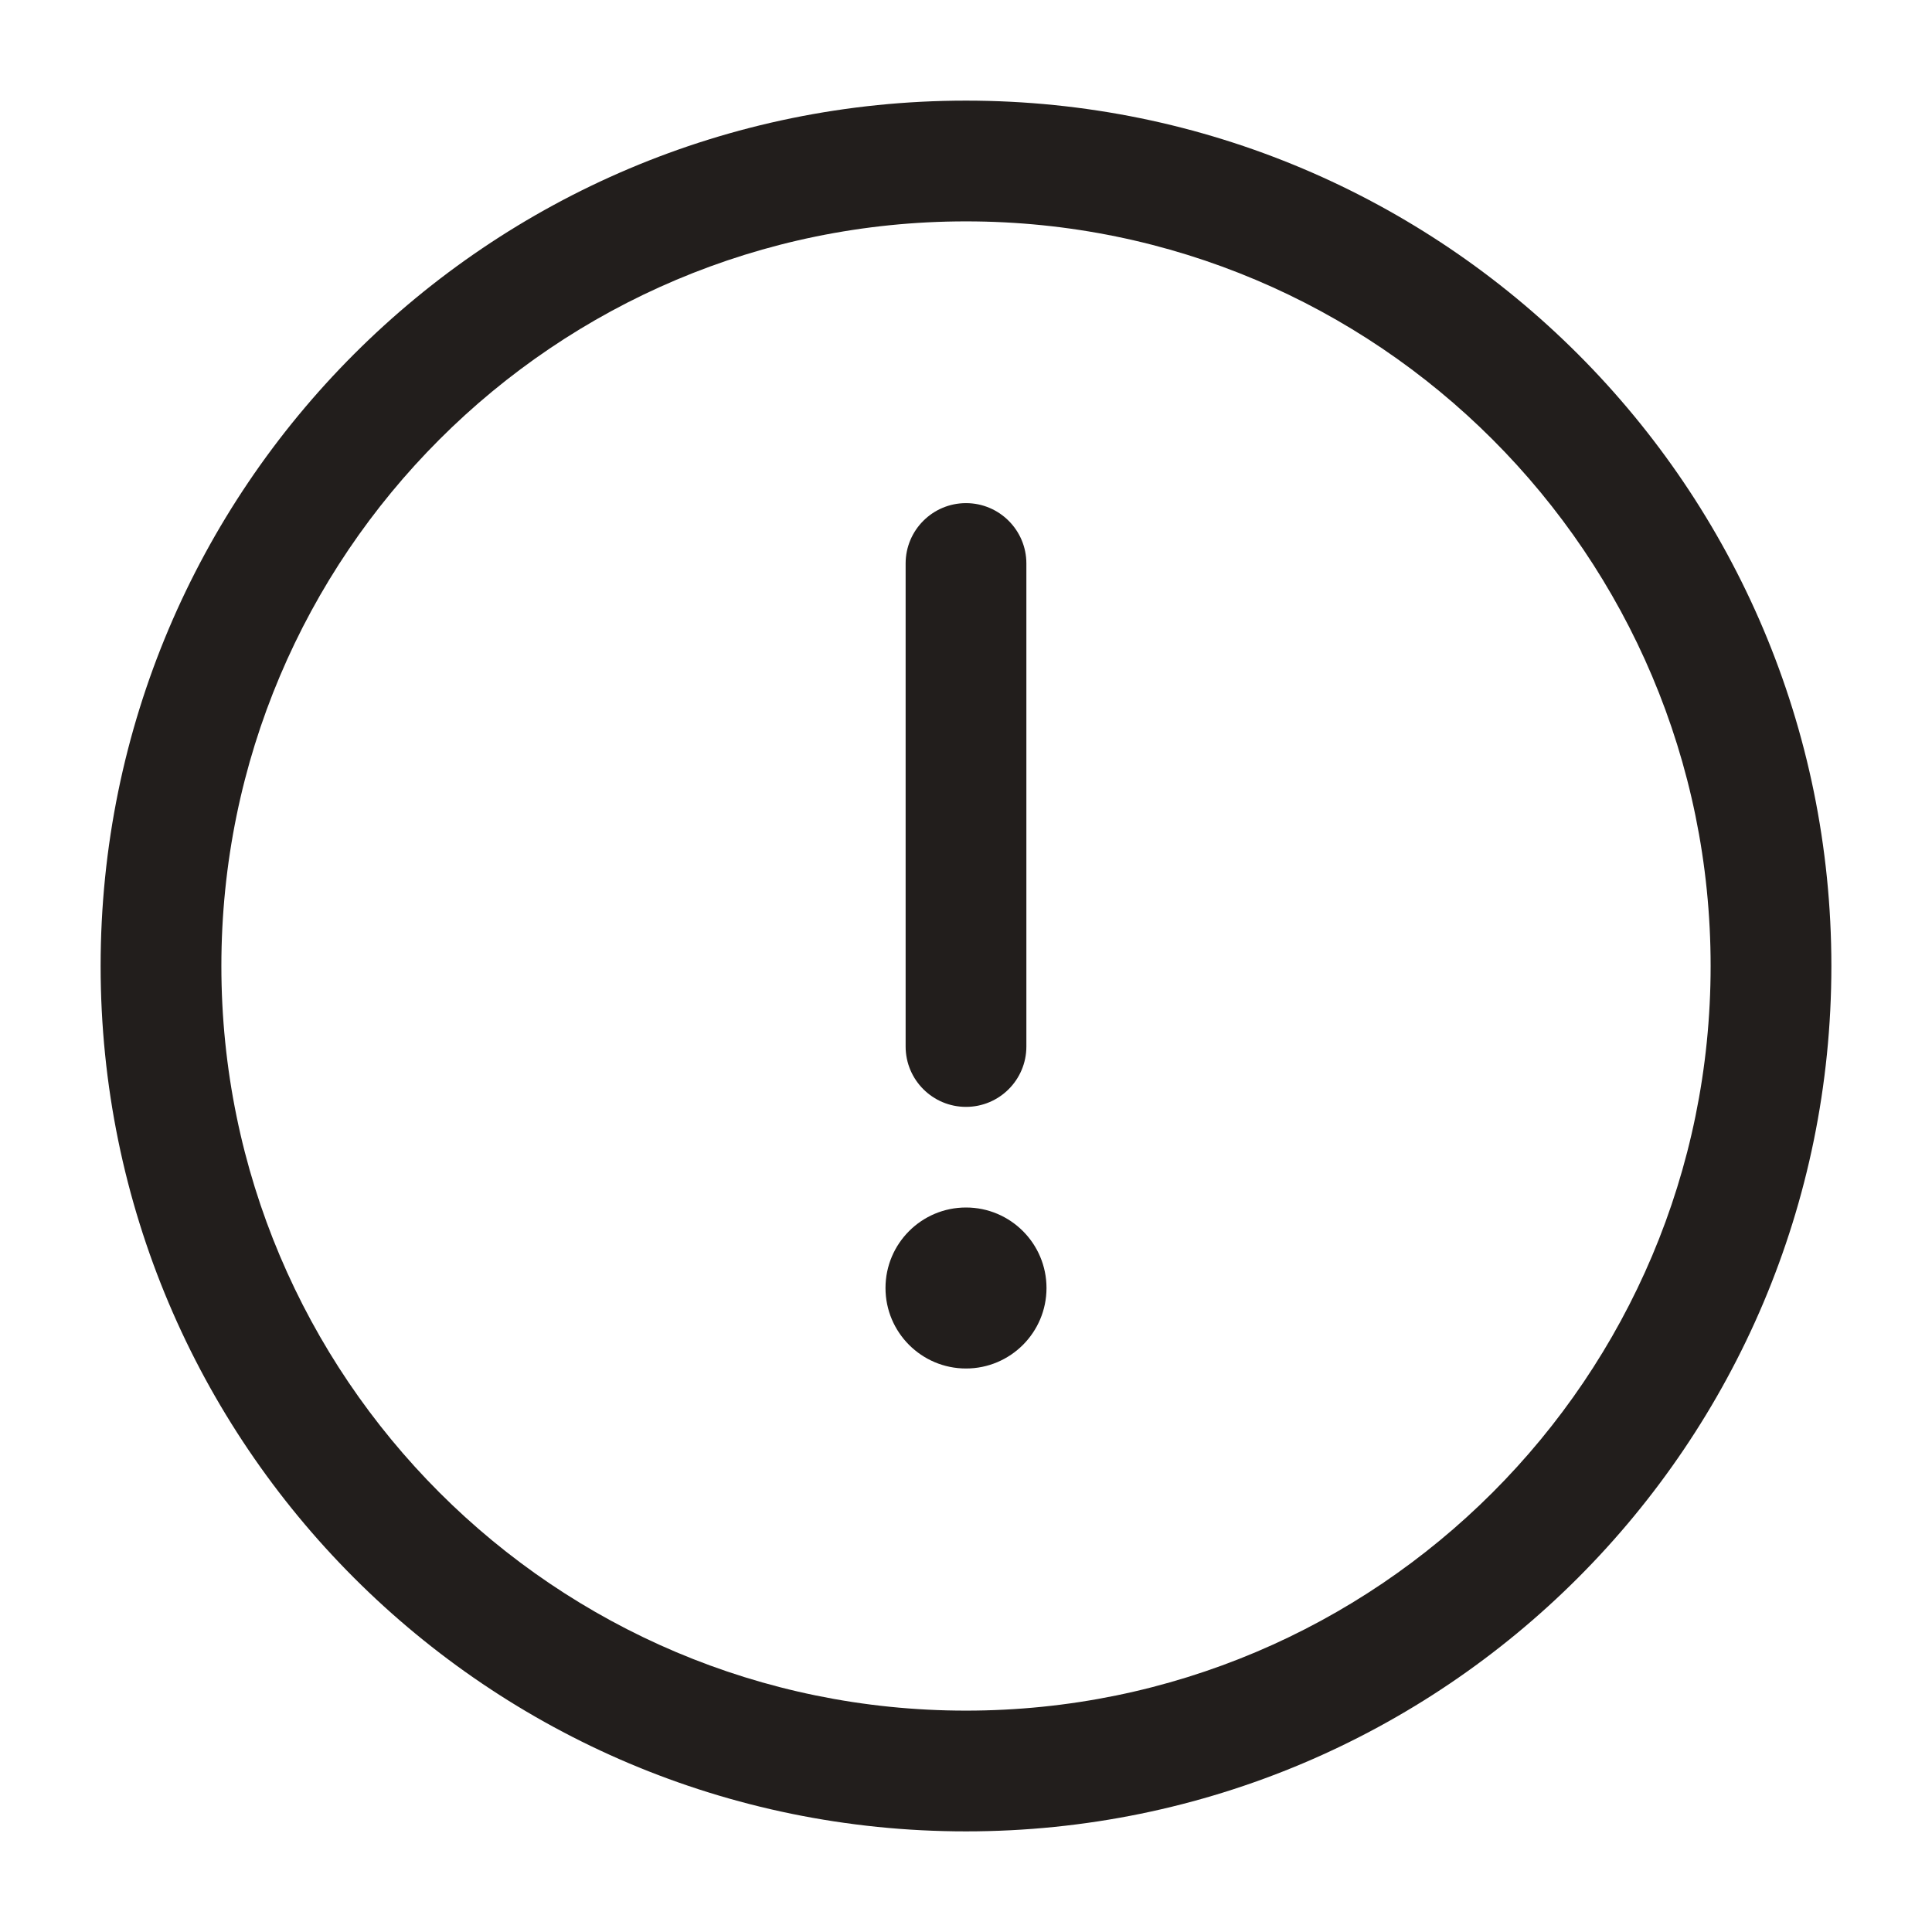
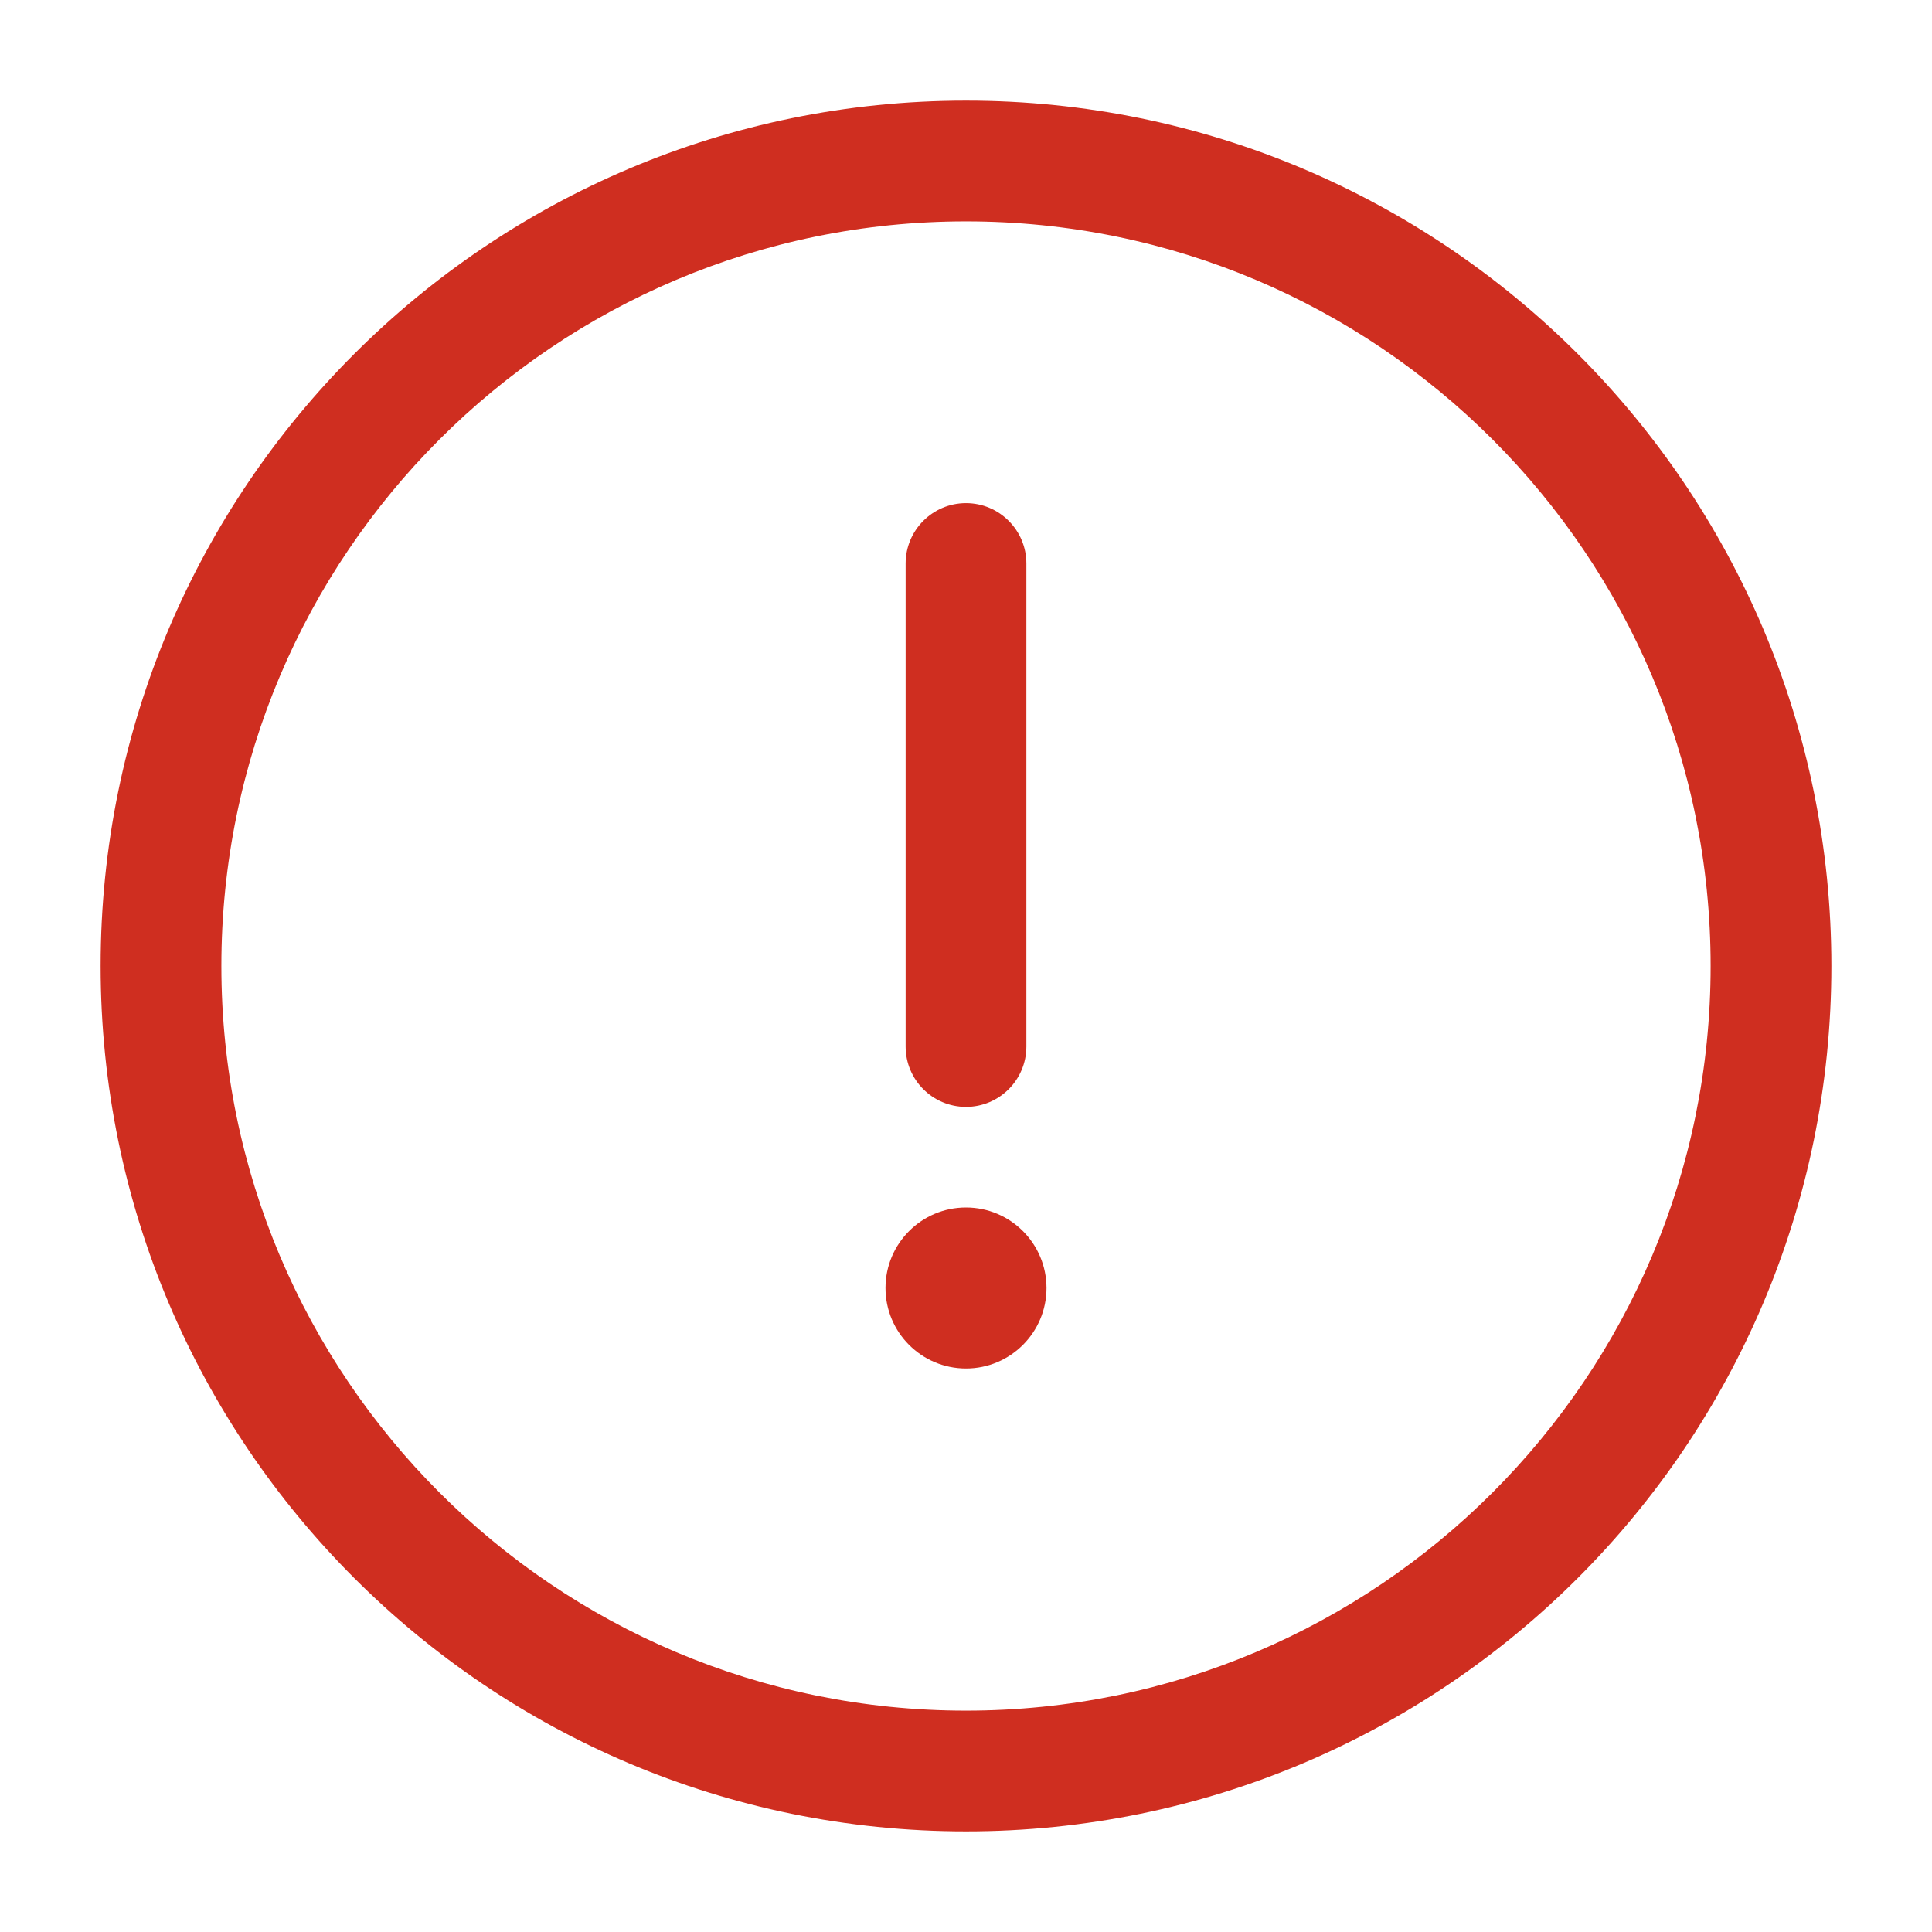
<svg xmlns="http://www.w3.org/2000/svg" width="24" height="24" viewBox="0 0 24 24" fill="none">
-   <path d="M12 6.25C12.414 6.25 12.75 6.586 12.75 7V13C12.75 13.414 12.414 13.75 12 13.75C11.586 13.75 11.25 13.414 11.25 13V7C11.25 6.586 11.586 6.25 12 6.25Z" fill="#221E1C" />
-   <path d="M12 17C12.552 17 13 16.552 13 16C13 15.448 12.552 15 12 15C11.448 15 11 15.448 11 16C11 16.552 11.448 17 12 17Z" fill="#221E1C" />
-   <path fill-rule="evenodd" clip-rule="evenodd" d="M1.25 12C1.25 6.063 6.063 1.25 12 1.25C17.937 1.25 22.75 6.063 22.75 12C22.75 17.937 17.937 22.75 12 22.75C6.063 22.75 1.25 17.937 1.25 12ZM12 2.75C6.891 2.75 2.75 6.891 2.75 12C2.75 17.109 6.891 21.25 12 21.25C17.109 21.25 21.25 17.109 21.25 12C21.25 6.891 17.109 2.75 12 2.75Z" fill="#221E1C" />
+   <path d="M12 6.25C12.414 6.25 12.75 6.586 12.75 7V13C12.75 13.414 12.414 13.75 12 13.75C11.586 13.75 11.25 13.414 11.25 13V7C11.25 6.586 11.586 6.25 12 6.25Z" fill="#cf2e20" />
+   <path d="M12 17C12.552 17 13 16.552 13 16C13 15.448 12.552 15 12 15C11.448 15 11 15.448 11 16C11 16.552 11.448 17 12 17Z" fill="#cf2e20" />
+   <path fill-rule="evenodd" clip-rule="evenodd" d="M1.25 12C1.25 6.063 6.063 1.25 12 1.25C17.937 1.25 22.75 6.063 22.75 12C22.75 17.937 17.937 22.75 12 22.75C6.063 22.75 1.25 17.937 1.25 12ZM12 2.75C6.891 2.75 2.75 6.891 2.75 12C2.75 17.109 6.891 21.25 12 21.25C17.109 21.25 21.25 17.109 21.25 12C21.25 6.891 17.109 2.75 12 2.75Z" fill="#cf2e20" />
</svg>
